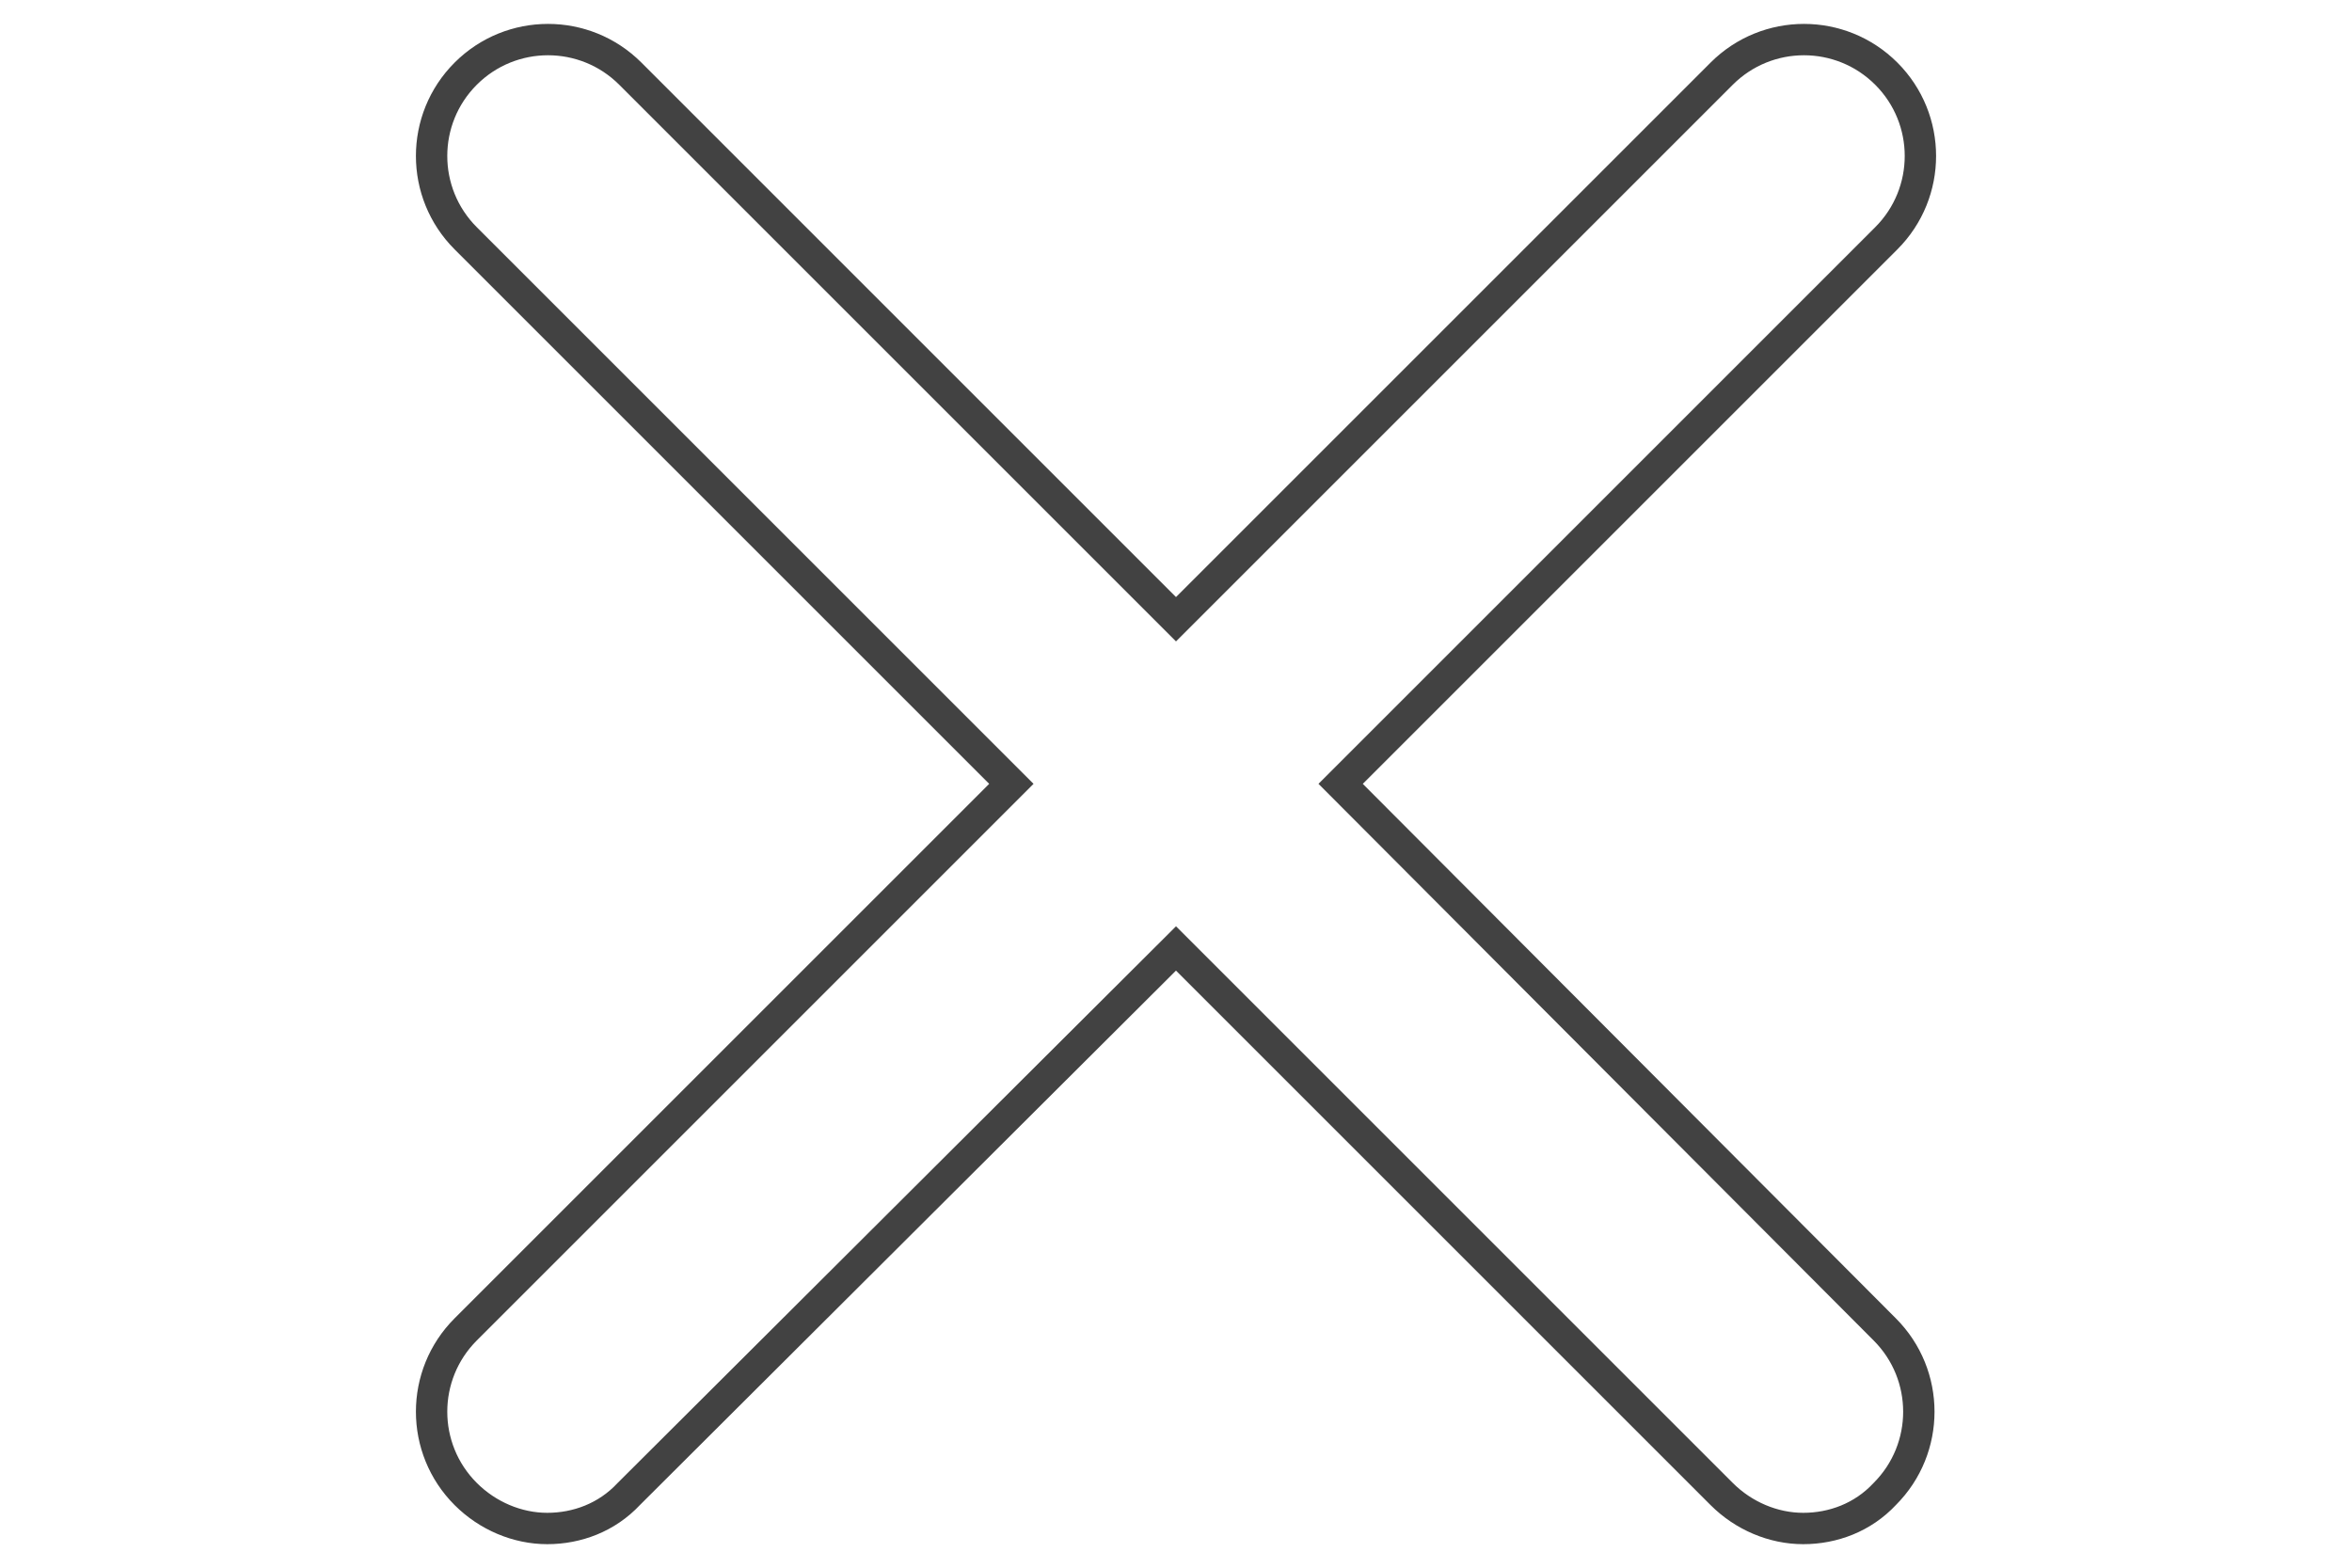
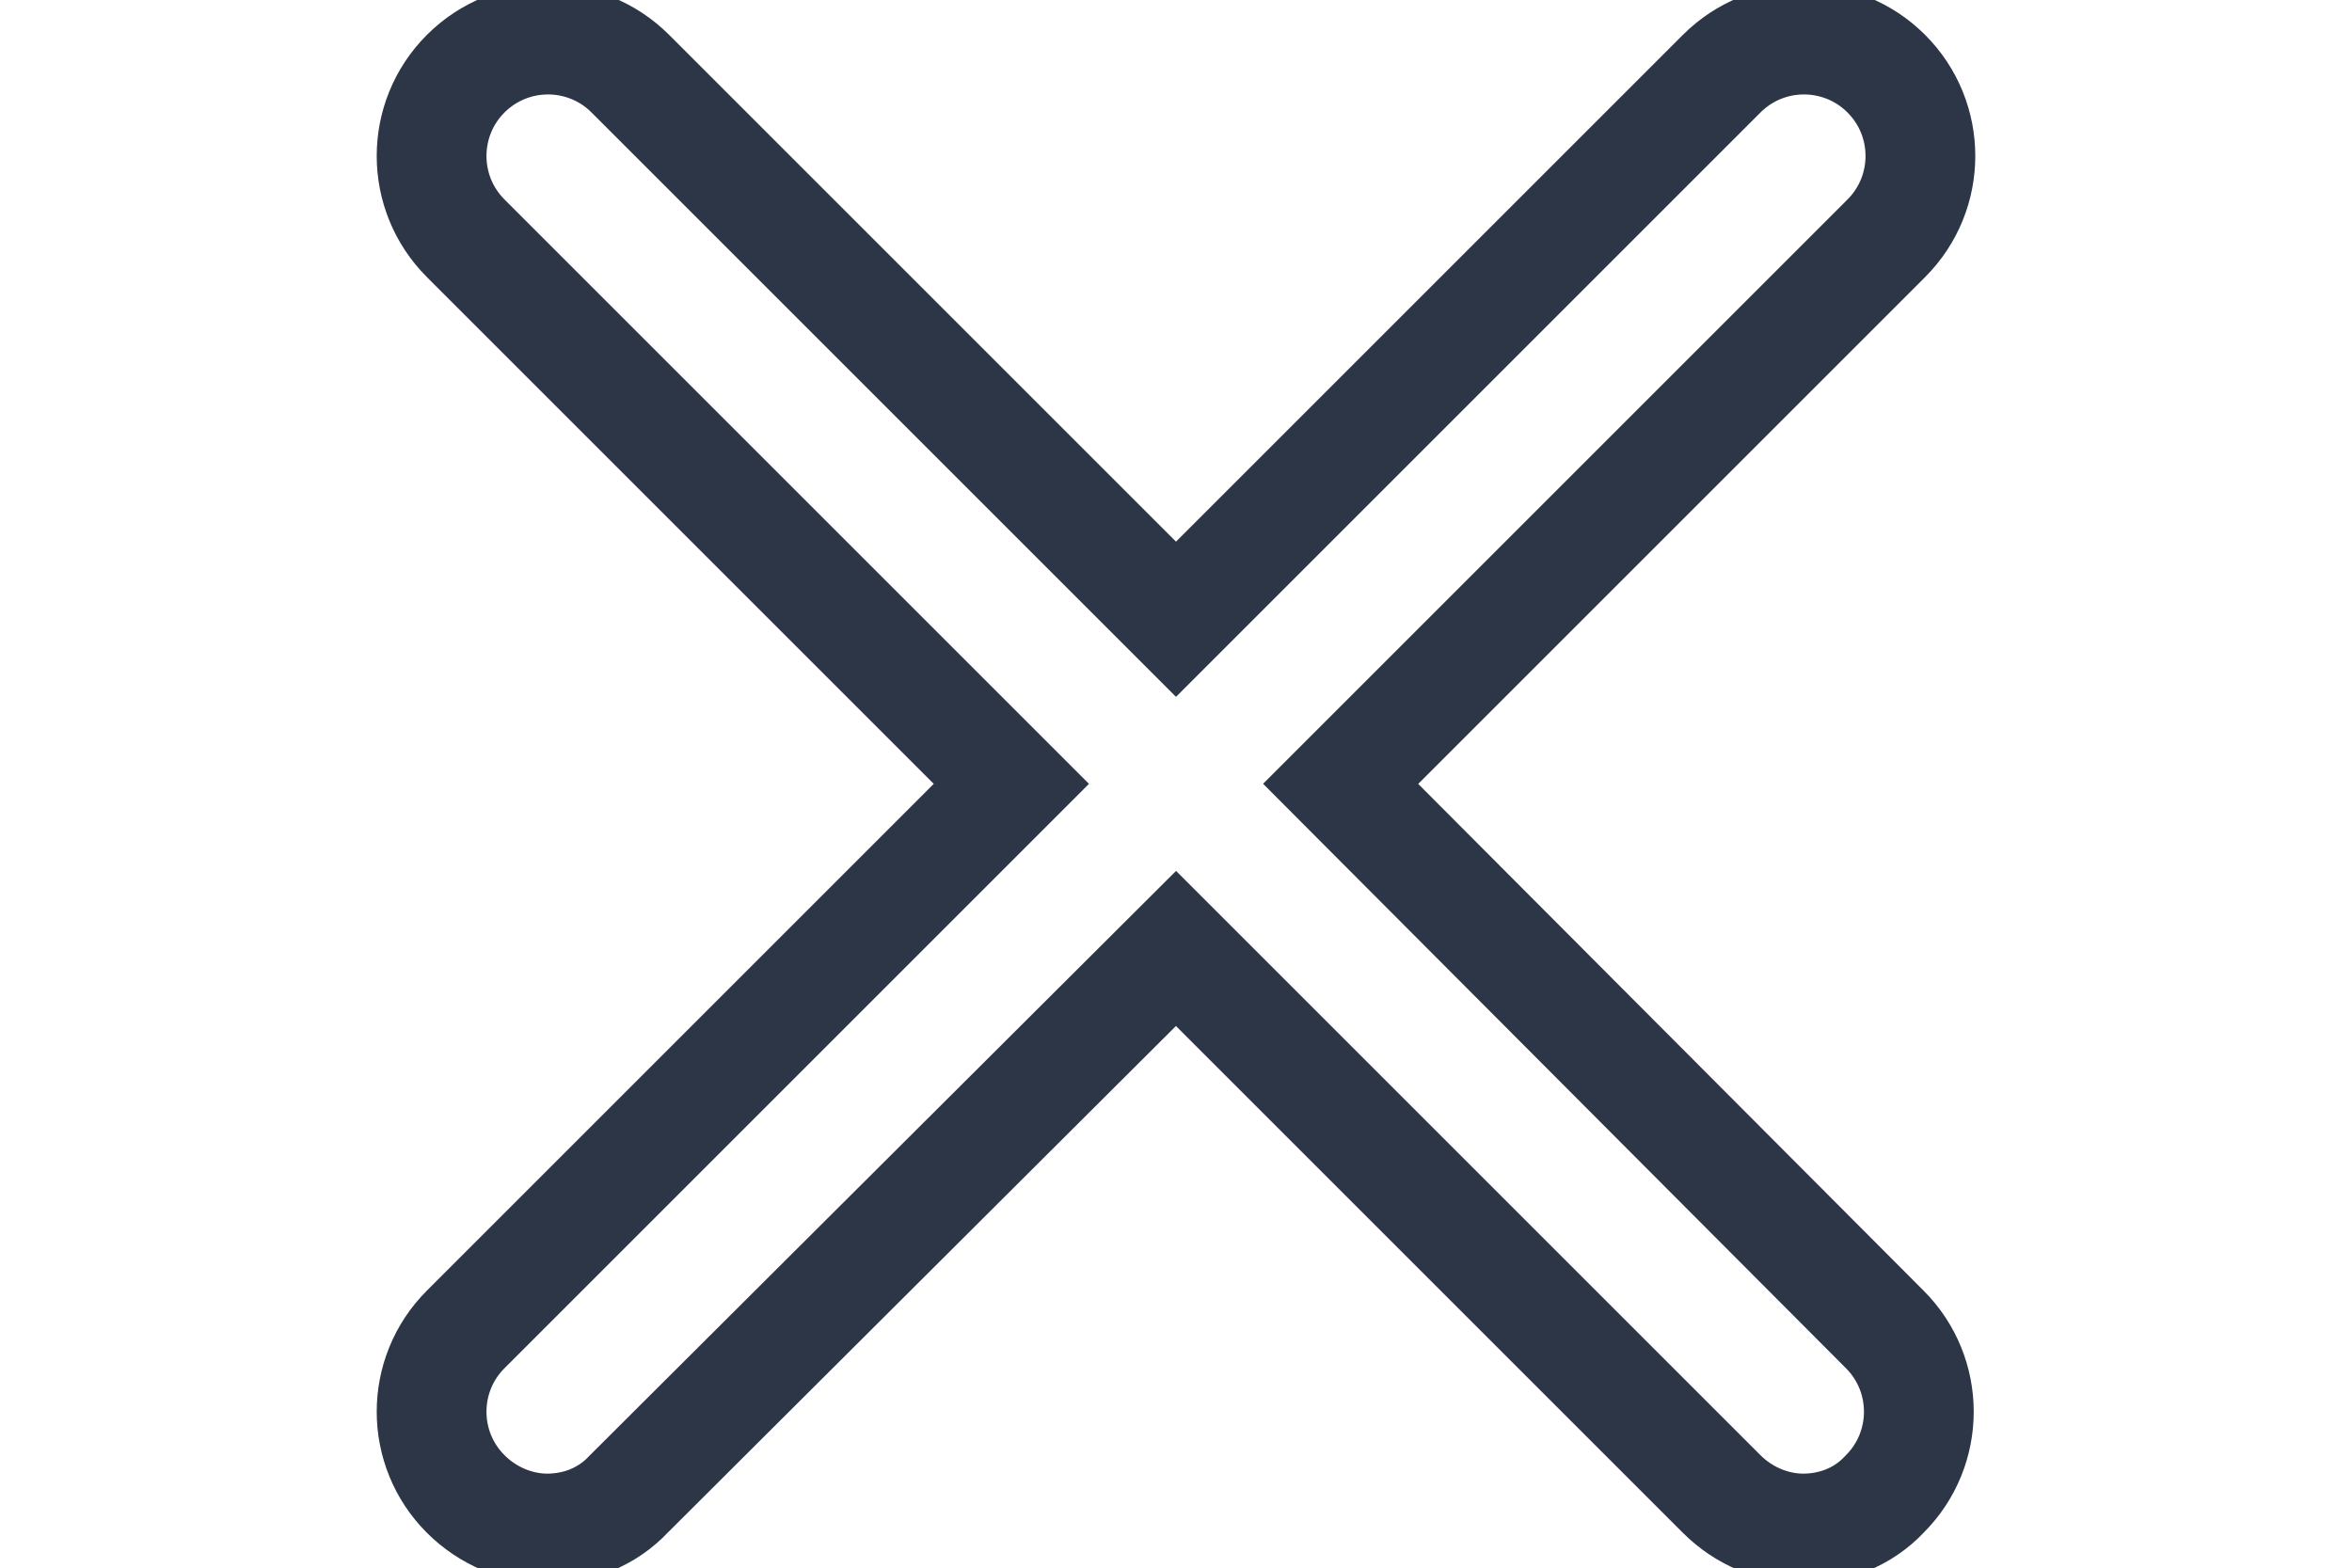
<svg xmlns="http://www.w3.org/2000/svg" width="5.25in" height="3.5in" viewBox="0 0 100 100" version="1.1" id="svg5">
  <defs id="defs2" />
-   <g fill="none" stroke="#424242">
-     <path stroke-width="2" d="M60.5,50l34.8-34.8c2.9-2.9,2.9-7.6,0-10.5c-2.9-2.9-7.6-2.9-10.5,0L50,39.5L15.2,4.7c-2.9-2.9-7.6-2.9-10.5,0    c-2.9,2.9-2.9,7.6,0,10.5L39.5,50L4.7,84.8c-2.9,2.9-2.9,7.6,0,10.5c1.4,1.4,3.3,2.2,5.2,2.2s3.8-0.7,5.2-2.2L50,60.5l34.8,34.8    c1.4,1.4,3.3,2.2,5.2,2.2c1.9,0,3.8-0.7,5.2-2.2c2.9-2.9,2.9-7.6,0-10.5L60.5,50z" />
+   <g fill="none" stroke="#2c3647">
+     <path stroke-width="7" d="M60.5,50l34.8-34.8c2.9-2.9,2.9-7.6,0-10.5c-2.9-2.9-7.6-2.9-10.5,0L50,39.5L15.2,4.7c-2.9-2.9-7.6-2.9-10.5,0    c-2.9,2.9-2.9,7.6,0,10.5L39.5,50L4.7,84.8c-2.9,2.9-2.9,7.6,0,10.5c1.4,1.4,3.3,2.2,5.2,2.2s3.8-0.7,5.2-2.2L50,60.5l34.8,34.8    c1.4,1.4,3.3,2.2,5.2,2.2c1.9,0,3.8-0.7,5.2-2.2c2.9-2.9,2.9-7.6,0-10.5L60.5,50z" />
  </g>
</svg>
